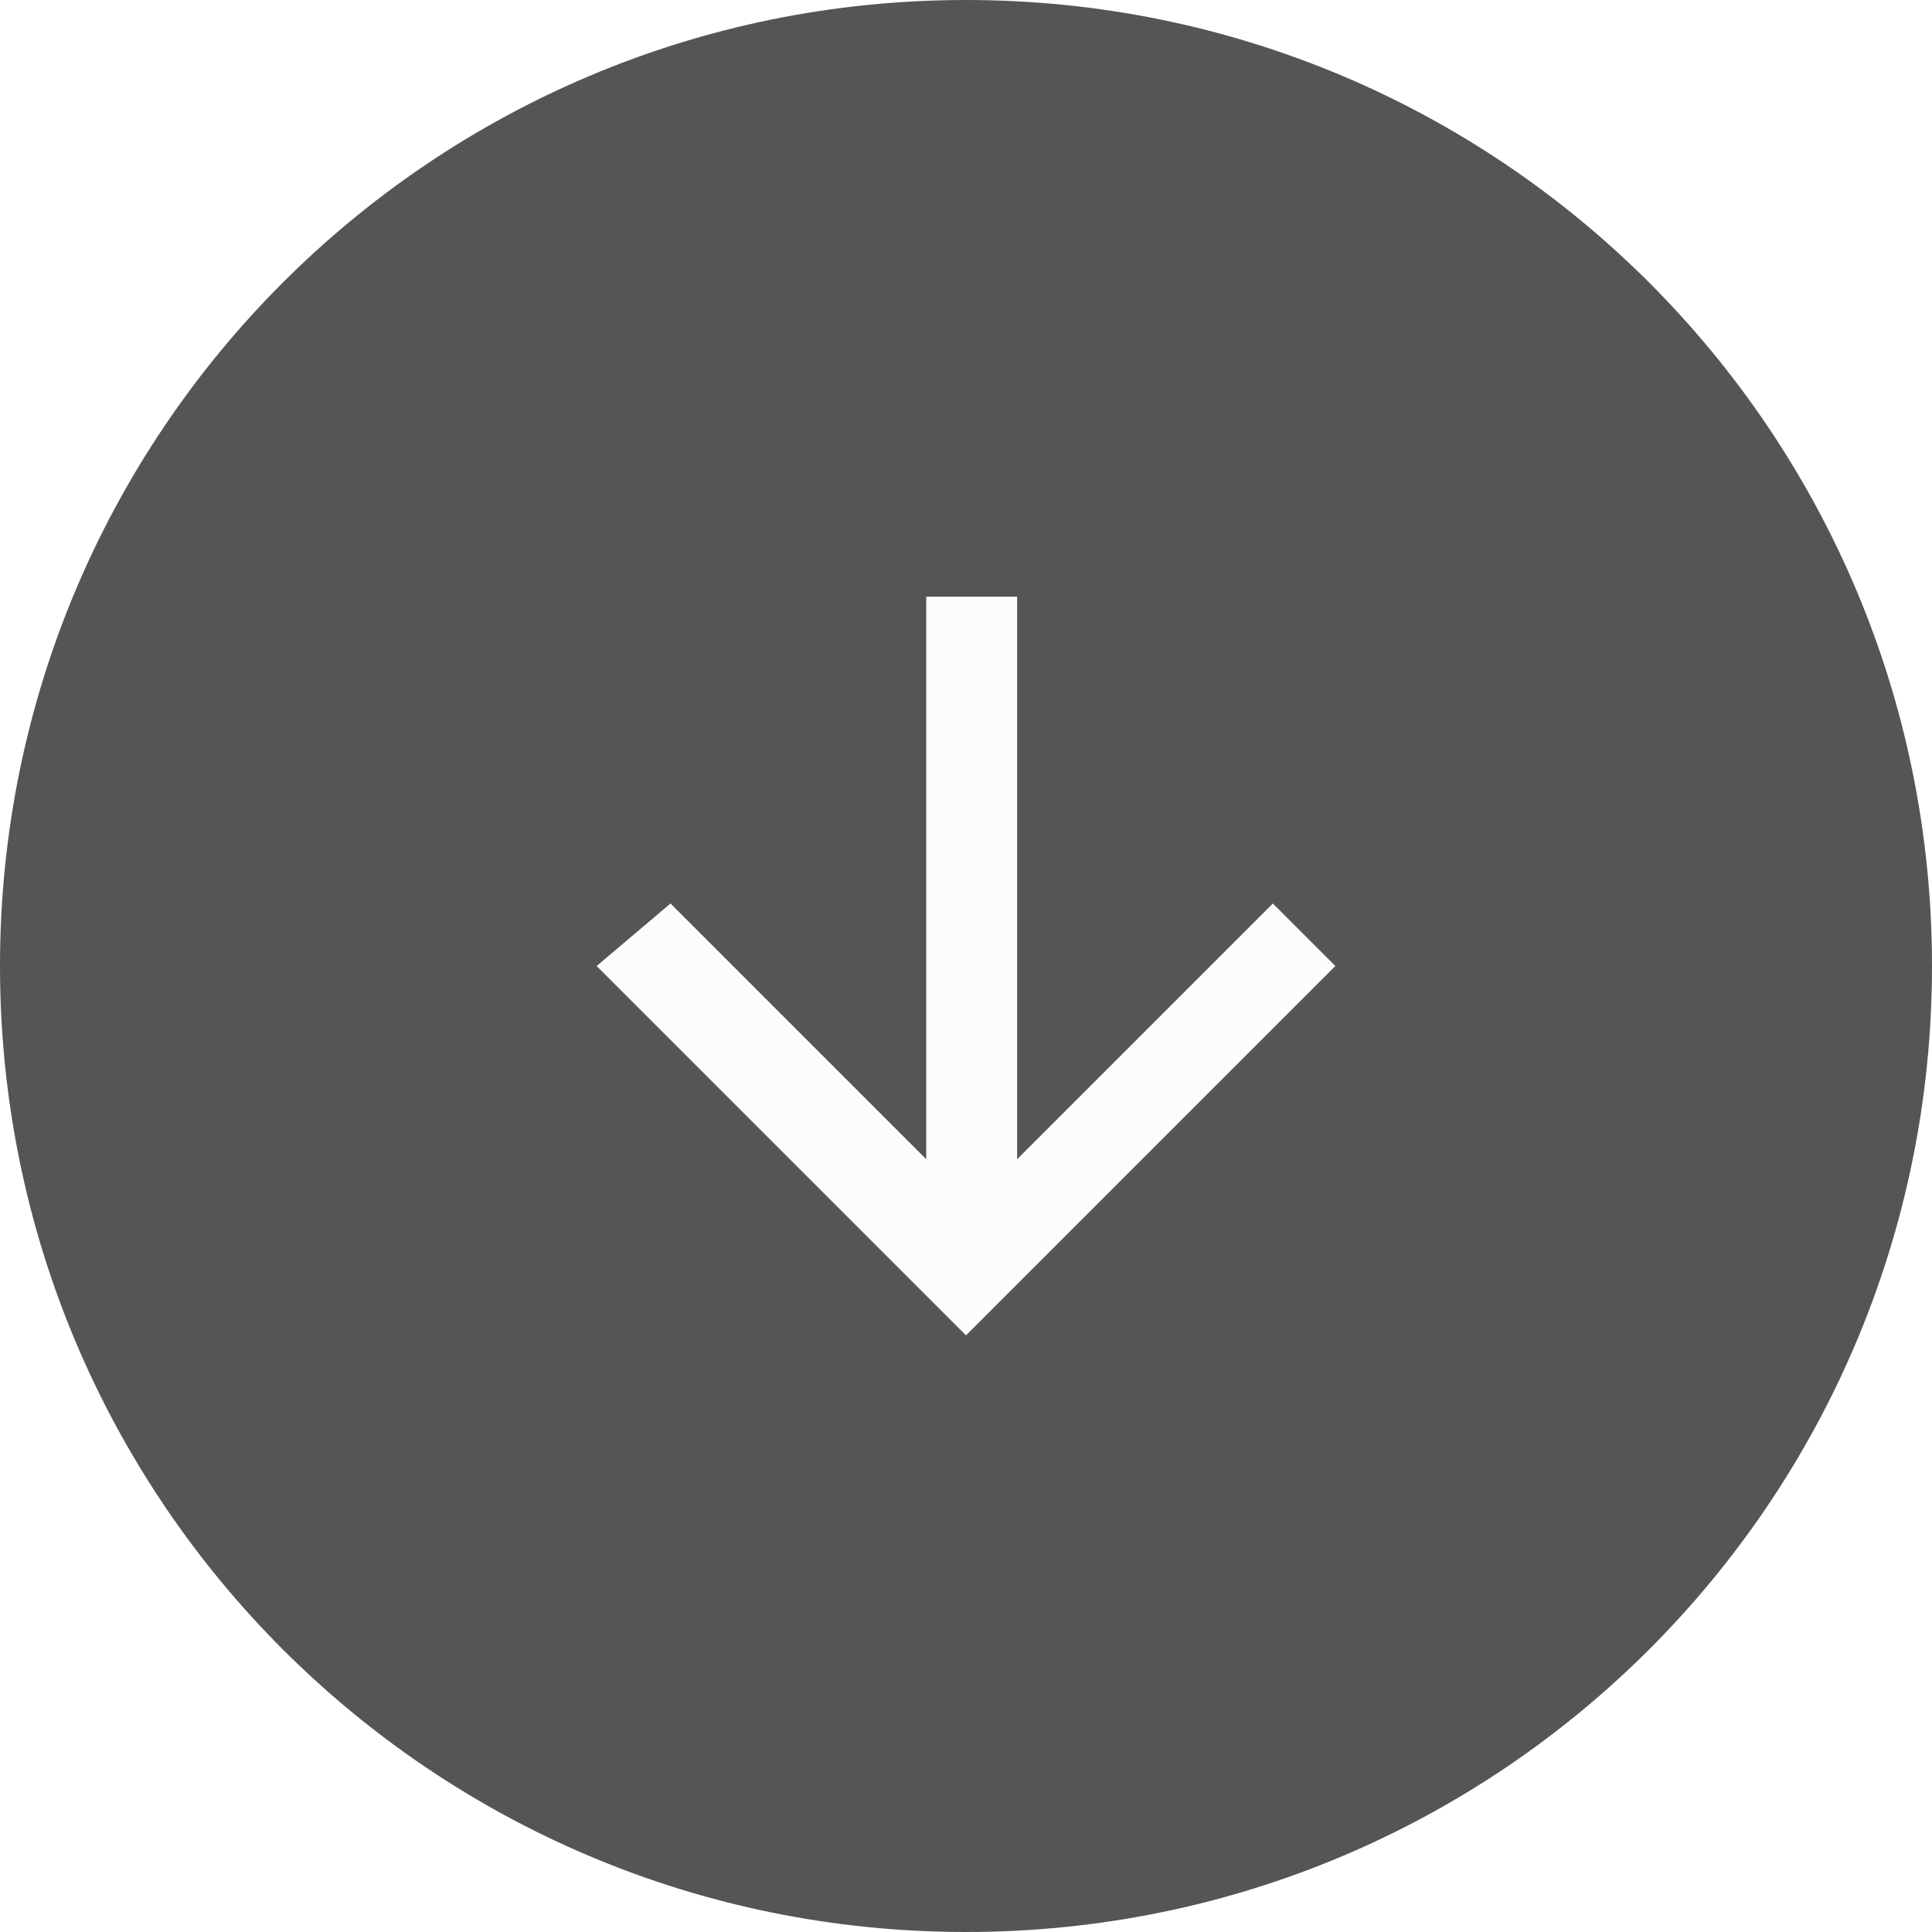
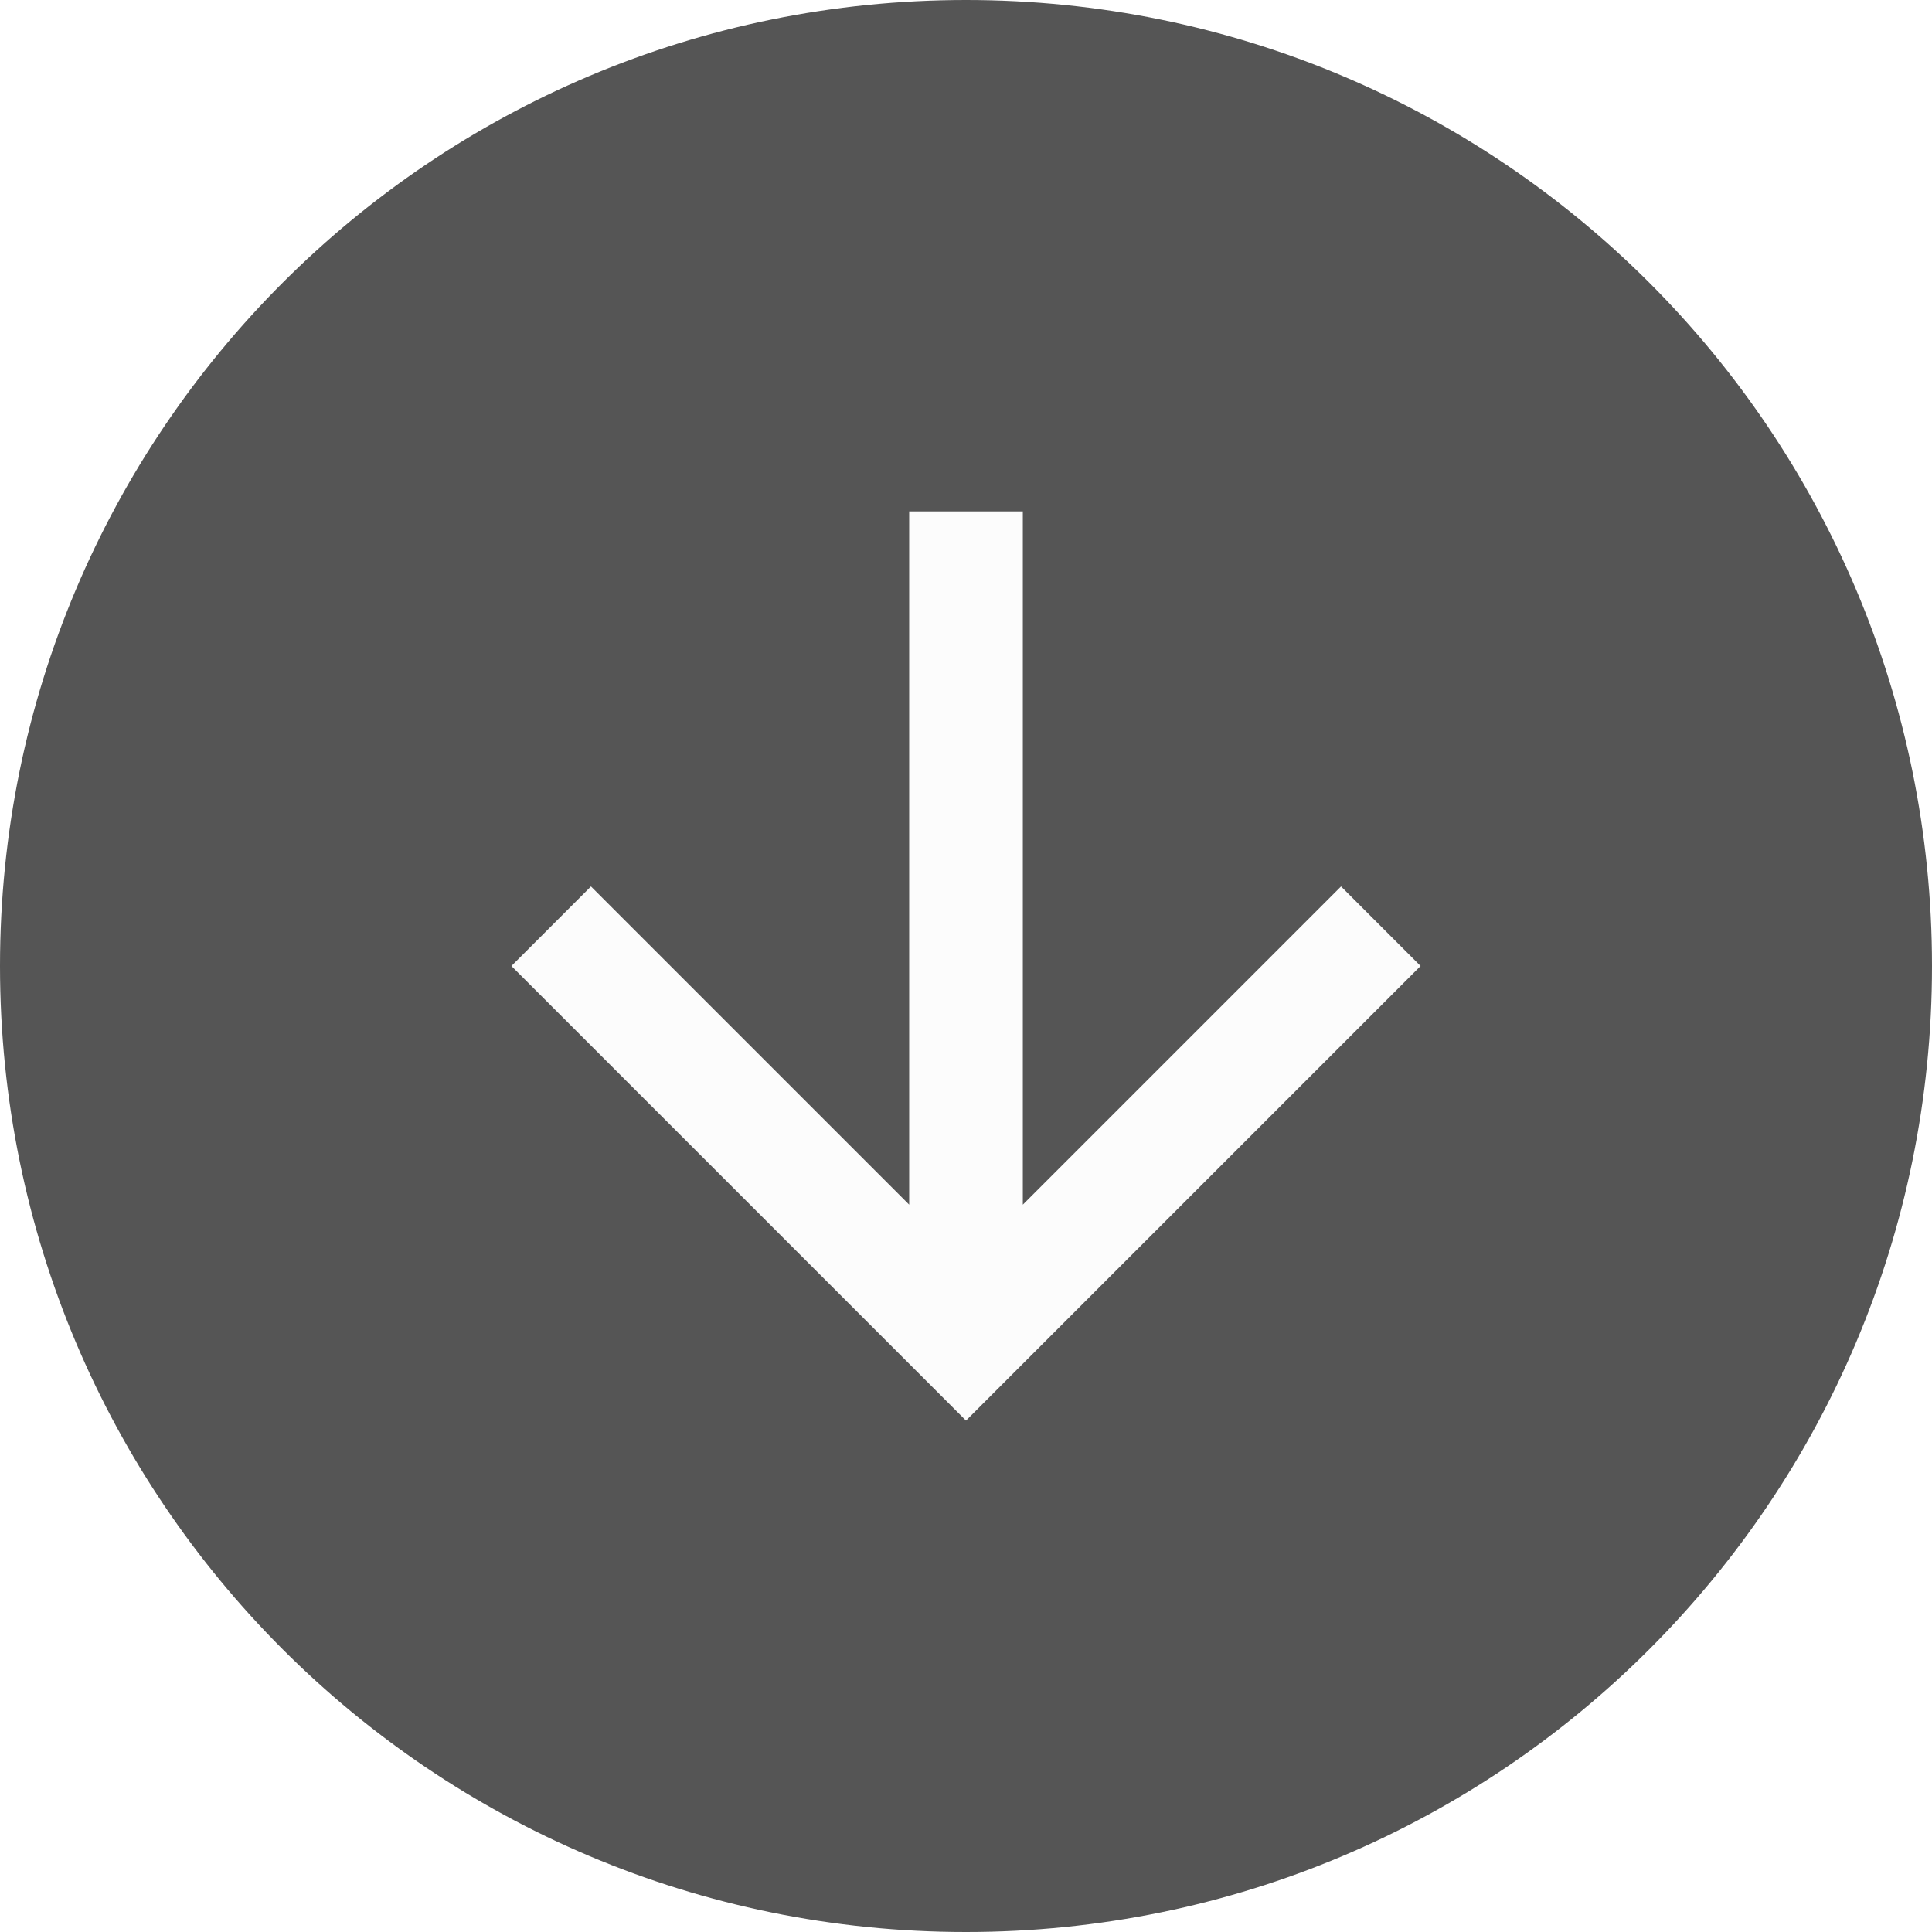
<svg xmlns="http://www.w3.org/2000/svg" version="1.1" id="Layer_1" x="0px" y="0px" viewBox="0 0 34 34" style="enable-background:new 0 0 34 34;" xml:space="preserve">
  <style type="text/css">
	.st0{fill:#555555;}
	.st1{fill:#FCFCFC;}
</style>
  <g>
    <path class="st0" d="M34,17c0,9.4-7.6,17-17,17S0,26.4,0,17S7.6,0,17,0S34,7.6,34,17z" />
-     <path class="st1" d="M23.5,17l-1.1-1.1l-4.5,4.5v-9.9h-1.6v9.9l-4.5-4.5L10.5,17l6.5,6.5L23.5,17z" />
+     <path class="st1" d="M25,17l-1.4-1.4L18,21.2V9h-2v12.2l-5.6-5.6L9,17l8,8L25,17z" />
  </g>
</svg>
